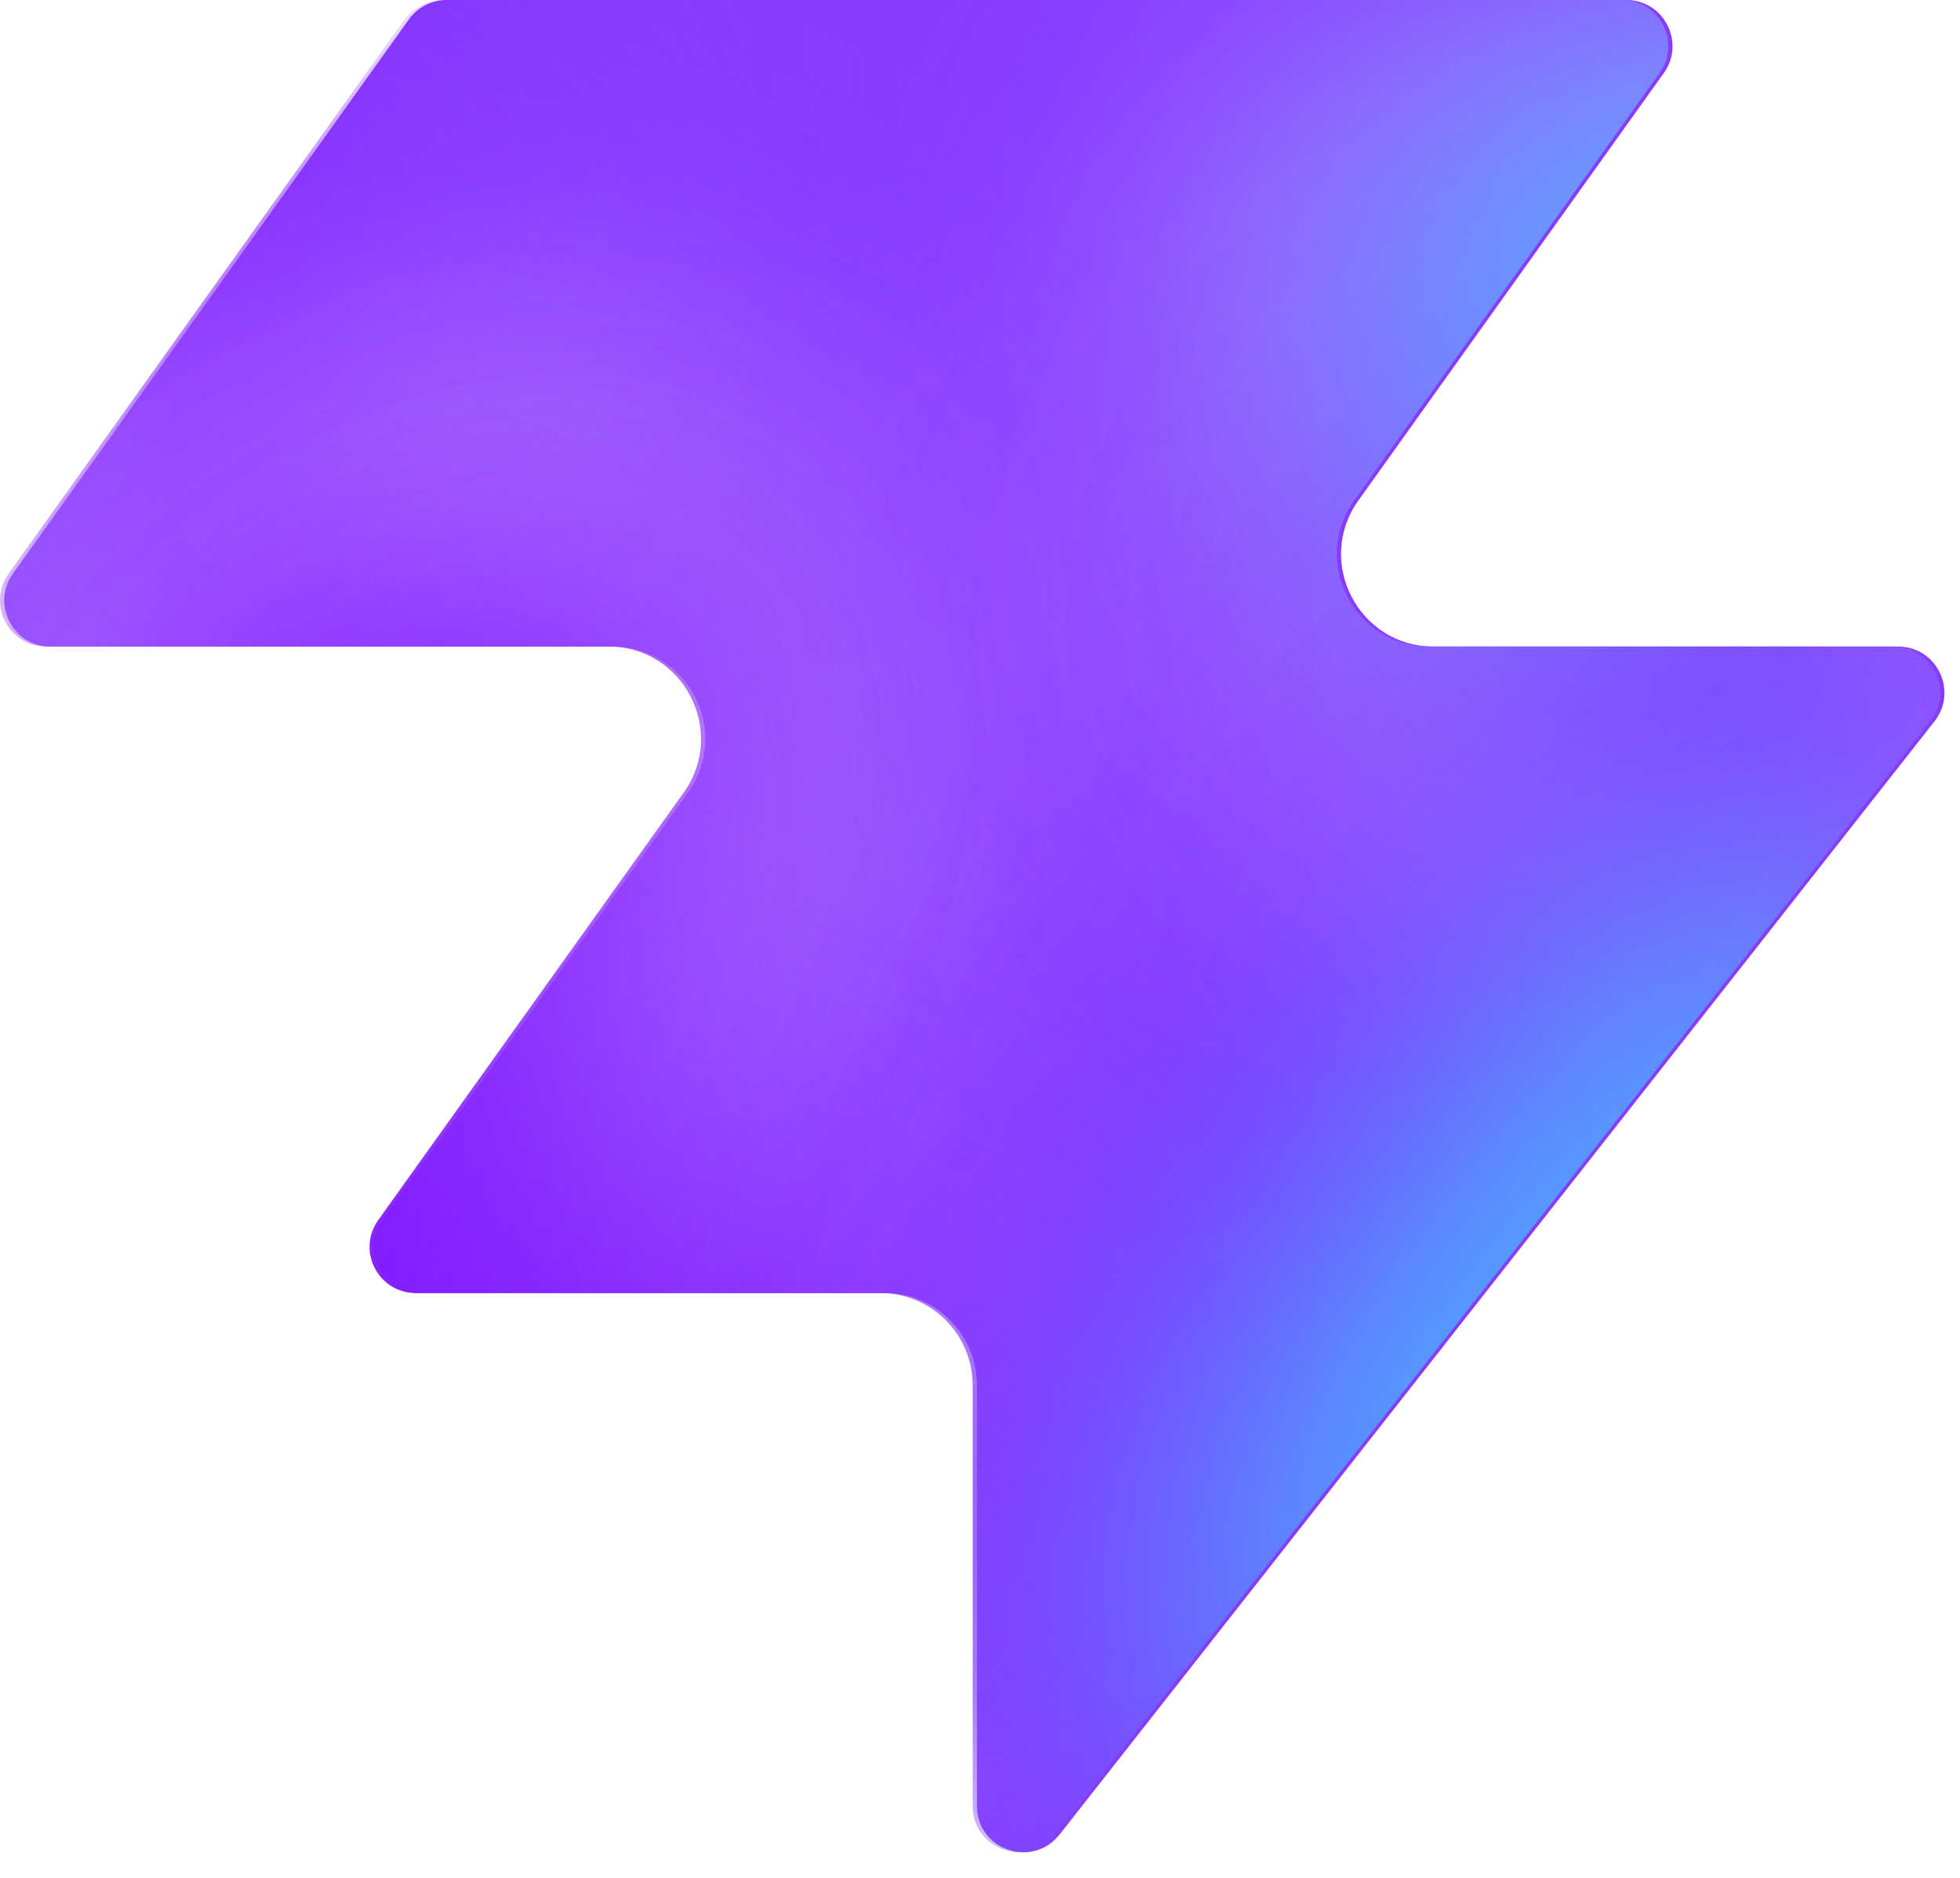
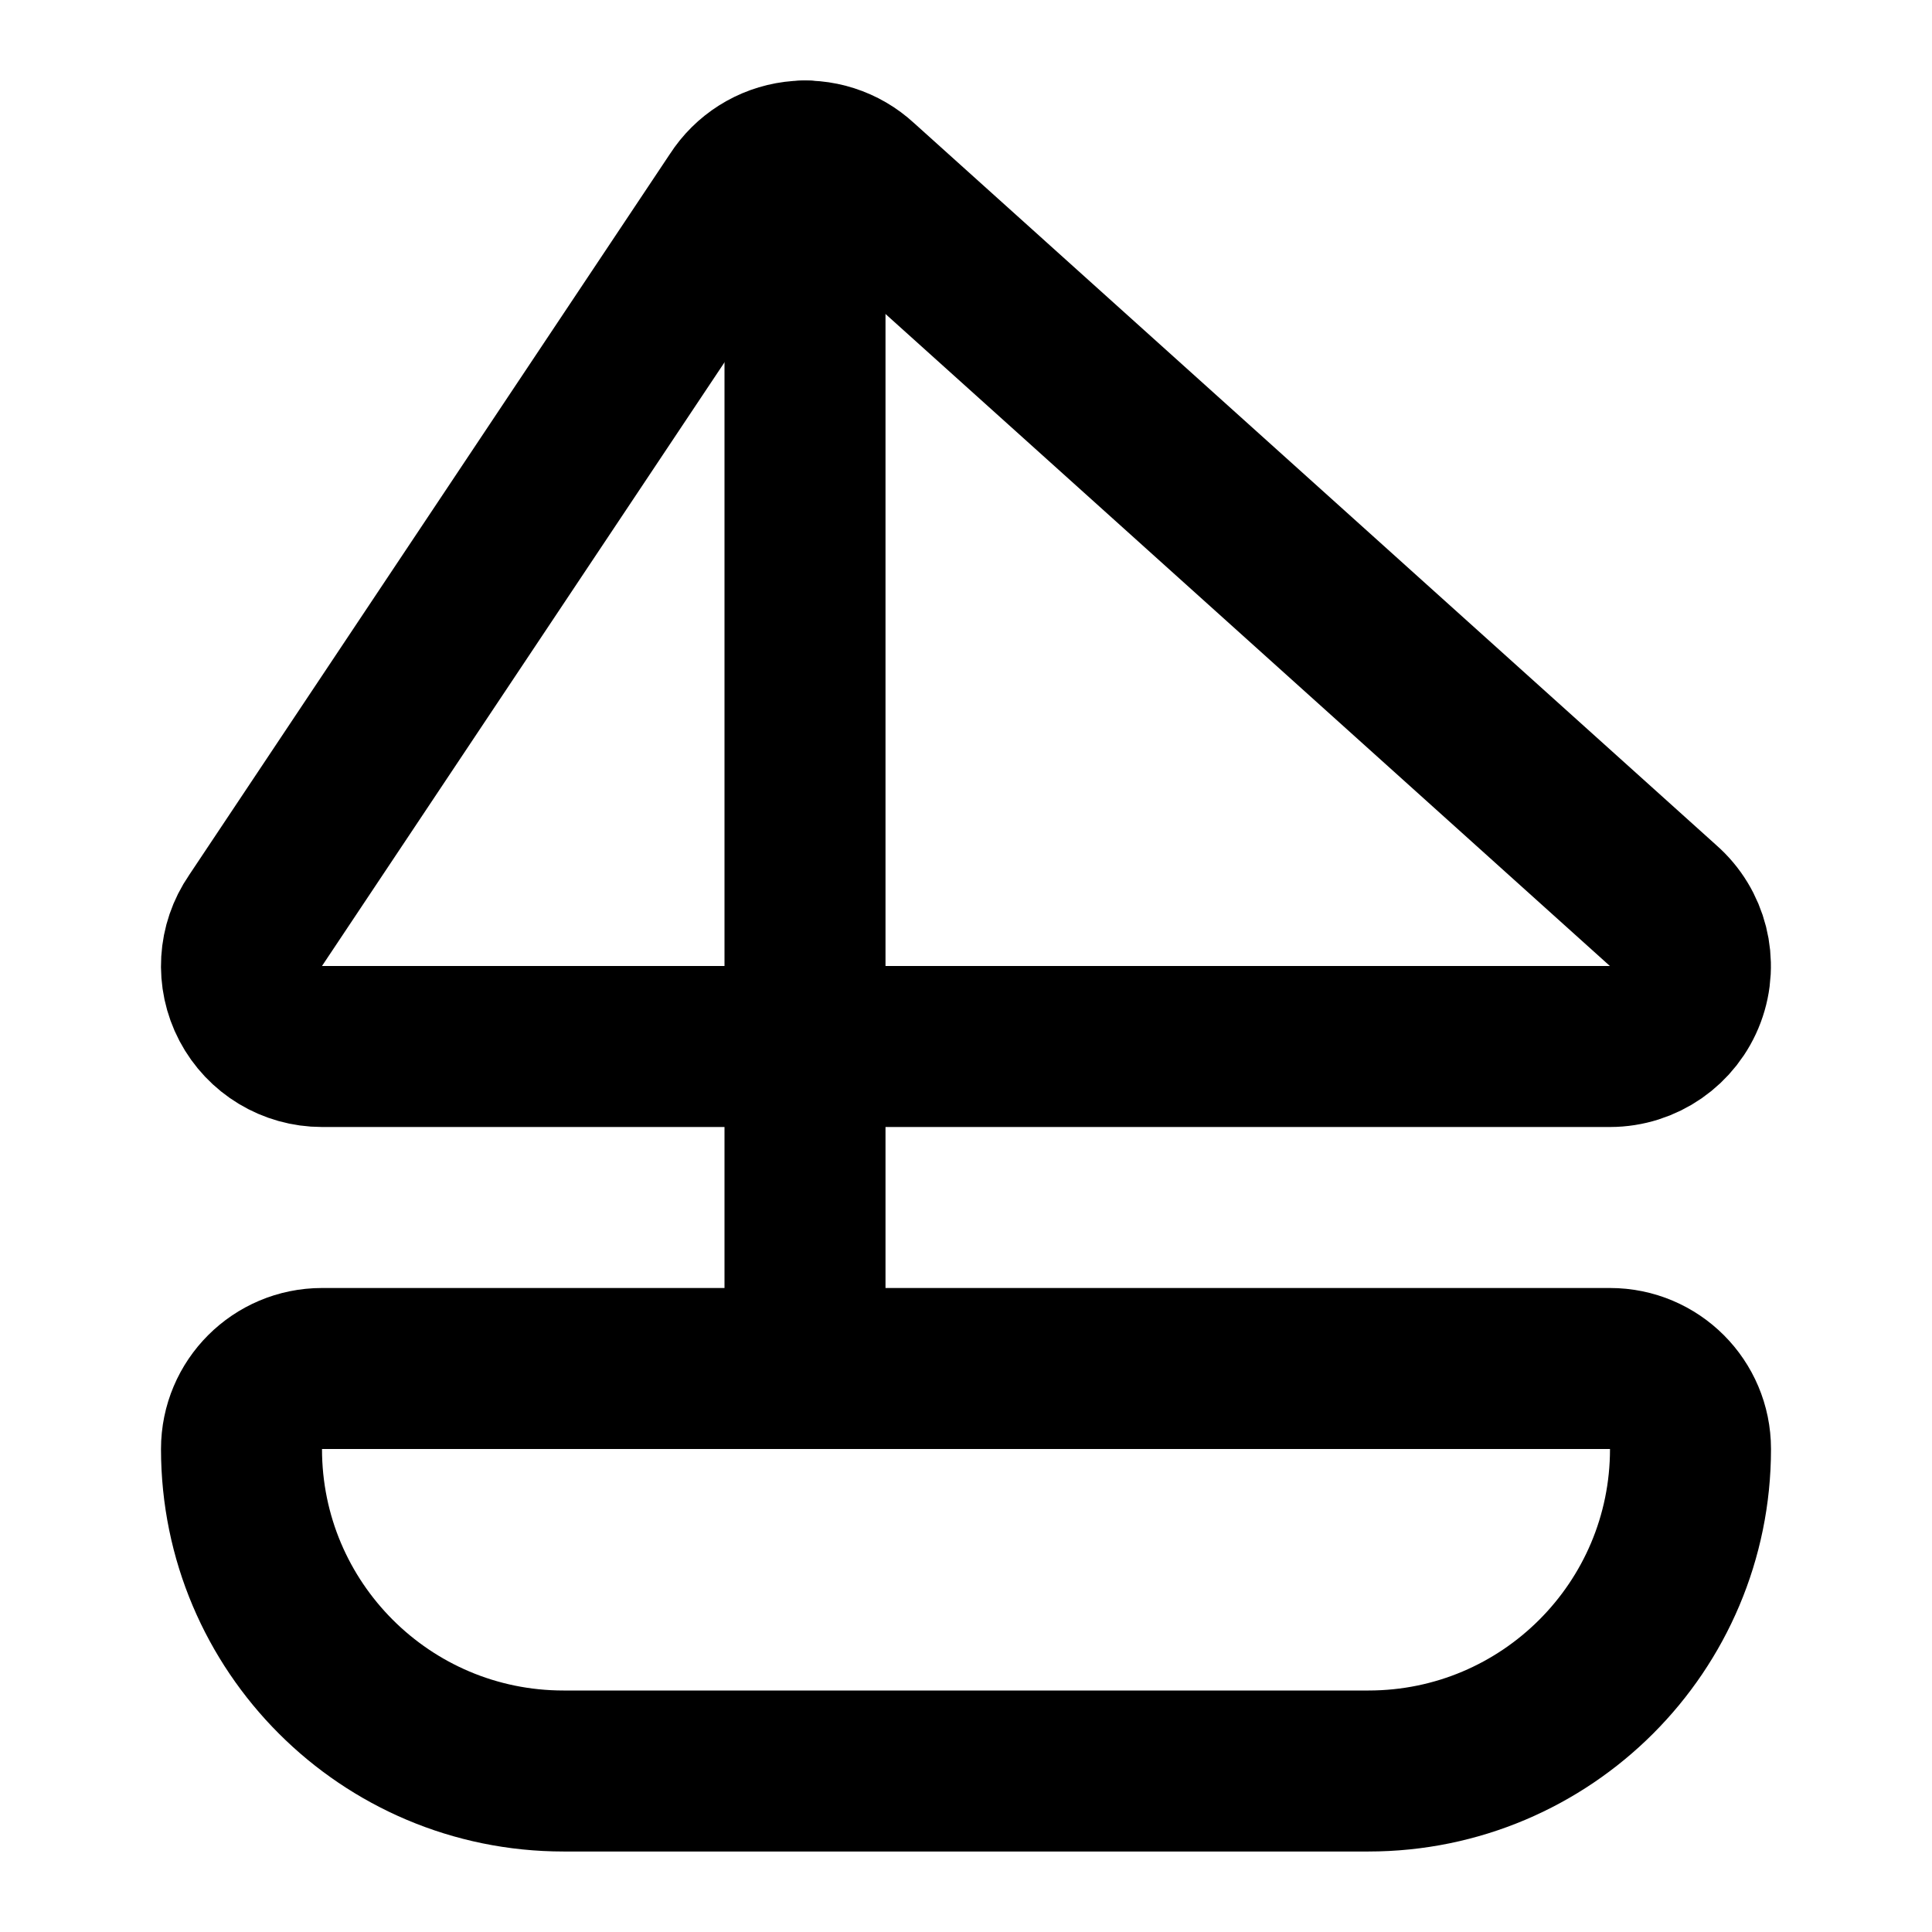
- <svg xmlns="http://www.w3.org/2000/svg" width="48" height="46" fill="none" viewBox="0 0 48 46">
-   <path fill="#863bff" d="M25.946 44.938c-.664.845-2.021.375-2.021-.698V33.937a2.26 2.26 0 0 0-2.262-2.262H10.287c-.92 0-1.456-1.04-.92-1.788l7.48-10.471c1.07-1.497 0-3.578-1.842-3.578H1.237c-.92 0-1.456-1.04-.92-1.788L10.013.474c.214-.297.556-.474.92-.474h28.894c.92 0 1.456 1.04.92 1.788l-7.48 10.471c-1.07 1.498 0 3.579 1.842 3.579h11.377c.943 0 1.473 1.088.89 1.83L25.947 44.94z" style="fill:#863bff;fill:color(display-p3 .525 .23 1);fill-opacity:1" />
-   <mask id="a" width="48" height="46" x="0" y="0" maskUnits="userSpaceOnUse" style="mask-type:alpha">
-     <path fill="#000" d="M25.842 44.938c-.664.844-2.021.375-2.021-.698V33.937a2.26 2.26 0 0 0-2.262-2.262H10.183c-.92 0-1.456-1.04-.92-1.788l7.48-10.471c1.07-1.498 0-3.579-1.842-3.579H1.133c-.92 0-1.456-1.04-.92-1.787L9.91.473c.214-.297.556-.474.92-.474h28.894c.92 0 1.456 1.04.92 1.788l-7.48 10.471c-1.07 1.498 0 3.578 1.842 3.578h11.377c.943 0 1.473 1.088.89 1.832L25.843 44.94z" style="fill:#000;fill-opacity:1" />
-   </mask>
-   <g mask="url(#a)">
-     <g filter="url(#b)">
-       <ellipse cx="5.508" cy="14.704" fill="#ede6ff" rx="5.508" ry="14.704" style="fill:#ede6ff;fill:color(display-p3 .927 .903 1);fill-opacity:1" transform="matrix(.00324 1 1 -.00324 -4.47 31.516)" />
-     </g>
-     <g filter="url(#c)">
-       <ellipse cx="10.399" cy="29.851" fill="#ede6ff" rx="10.399" ry="29.851" style="fill:#ede6ff;fill:color(display-p3 .927 .903 1);fill-opacity:1" transform="matrix(.00324 1 1 -.00324 -39.328 7.883)" />
-     </g>
-     <g filter="url(#d)">
-       <ellipse cx="5.508" cy="30.487" fill="#7e14ff" rx="5.508" ry="30.487" style="fill:#7e14ff;fill:color(display-p3 .492 .077 1);fill-opacity:1" transform="rotate(89.814 -25.913 -14.639)scale(1 -1)" />
-     </g>
-     <g filter="url(#e)">
-       <ellipse cx="5.508" cy="30.599" fill="#7e14ff" rx="5.508" ry="30.599" style="fill:#7e14ff;fill:color(display-p3 .492 .077 1);fill-opacity:1" transform="rotate(89.814 -32.644 -3.334)scale(1 -1)" />
-     </g>
-     <g filter="url(#f)">
-       <ellipse cx="5.508" cy="30.599" fill="#7e14ff" rx="5.508" ry="30.599" style="fill:#7e14ff;fill:color(display-p3 .492 .077 1);fill-opacity:1" transform="matrix(.00324 1 1 -.00324 -34.34 30.47)" />
-     </g>
-     <g filter="url(#g)">
-       <ellipse cx="14.072" cy="22.078" fill="#ede6ff" rx="14.072" ry="22.078" style="fill:#ede6ff;fill:color(display-p3 .927 .903 1);fill-opacity:1" transform="rotate(93.35 24.506 48.493)scale(-1 1)" />
-     </g>
-     <g filter="url(#h)">
-       <ellipse cx="3.47" cy="21.501" fill="#7e14ff" rx="3.47" ry="21.501" style="fill:#7e14ff;fill:color(display-p3 .492 .077 1);fill-opacity:1" transform="rotate(89.009 28.708 47.59)scale(-1 1)" />
-     </g>
-     <g filter="url(#i)">
-       <ellipse cx="3.47" cy="21.501" fill="#7e14ff" rx="3.47" ry="21.501" style="fill:#7e14ff;fill:color(display-p3 .492 .077 1);fill-opacity:1" transform="rotate(89.009 28.708 47.59)scale(-1 1)" />
-     </g>
-     <g filter="url(#j)">
-       <ellipse cx=".387" cy="8.972" fill="#7e14ff" rx="4.407" ry="29.108" style="fill:#7e14ff;fill:color(display-p3 .492 .077 1);fill-opacity:1" transform="rotate(39.51 .387 8.972)" />
-     </g>
-     <g filter="url(#k)">
-       <ellipse cx="47.523" cy="-6.092" fill="#7e14ff" rx="4.407" ry="29.108" style="fill:#7e14ff;fill:color(display-p3 .492 .077 1);fill-opacity:1" transform="rotate(37.892 47.523 -6.092)" />
-     </g>
-     <g filter="url(#l)">
-       <ellipse cx="41.412" cy="6.333" fill="#47bfff" rx="5.971" ry="9.665" style="fill:#47bfff;fill:color(display-p3 .28 .748 1);fill-opacity:1" transform="rotate(37.892 41.412 6.333)" />
-     </g>
-     <g filter="url(#m)">
-       <ellipse cx="-1.879" cy="38.332" fill="#7e14ff" rx="4.407" ry="29.108" style="fill:#7e14ff;fill:color(display-p3 .492 .077 1);fill-opacity:1" transform="rotate(37.892 -1.88 38.332)" />
-     </g>
-     <g filter="url(#n)">
-       <ellipse cx="-1.879" cy="38.332" fill="#7e14ff" rx="4.407" ry="29.108" style="fill:#7e14ff;fill:color(display-p3 .492 .077 1);fill-opacity:1" transform="rotate(37.892 -1.88 38.332)" />
-     </g>
-     <g filter="url(#o)">
-       <ellipse cx="35.651" cy="29.907" fill="#7e14ff" rx="4.407" ry="29.108" style="fill:#7e14ff;fill:color(display-p3 .492 .077 1);fill-opacity:1" transform="rotate(37.892 35.651 29.907)" />
-     </g>
-     <g filter="url(#p)">
-       <ellipse cx="38.418" cy="32.4" fill="#47bfff" rx="5.971" ry="15.297" style="fill:#47bfff;fill:color(display-p3 .28 .748 1);fill-opacity:1" transform="rotate(37.892 38.418 32.4)" />
-     </g>
-   </g>
-   <defs>
-     <filter id="b" width="60.045" height="41.654" x="-19.77" y="16.149" color-interpolation-filters="sRGB" filterUnits="userSpaceOnUse">
-       <feFlood flood-opacity="0" result="BackgroundImageFix" />
-       <feBlend in="SourceGraphic" in2="BackgroundImageFix" result="shape" />
-       <feGaussianBlur result="effect1_foregroundBlur_2002_17158" stdDeviation="7.659" />
-     </filter>
-     <filter id="c" width="90.34" height="51.437" x="-54.613" y="-7.533" color-interpolation-filters="sRGB" filterUnits="userSpaceOnUse">
-       <feFlood flood-opacity="0" result="BackgroundImageFix" />
-       <feBlend in="SourceGraphic" in2="BackgroundImageFix" result="shape" />
-       <feGaussianBlur result="effect1_foregroundBlur_2002_17158" stdDeviation="7.659" />
-     </filter>
-     <filter id="d" width="79.355" height="29.4" x="-49.64" y="2.03" color-interpolation-filters="sRGB" filterUnits="userSpaceOnUse">
-       <feFlood flood-opacity="0" result="BackgroundImageFix" />
-       <feBlend in="SourceGraphic" in2="BackgroundImageFix" result="shape" />
-       <feGaussianBlur result="effect1_foregroundBlur_2002_17158" stdDeviation="4.596" />
-     </filter>
-     <filter id="e" width="79.579" height="29.4" x="-45.045" y="20.029" color-interpolation-filters="sRGB" filterUnits="userSpaceOnUse">
-       <feFlood flood-opacity="0" result="BackgroundImageFix" />
-       <feBlend in="SourceGraphic" in2="BackgroundImageFix" result="shape" />
-       <feGaussianBlur result="effect1_foregroundBlur_2002_17158" stdDeviation="4.596" />
-     </filter>
-     <filter id="f" width="79.579" height="29.4" x="-43.513" y="21.178" color-interpolation-filters="sRGB" filterUnits="userSpaceOnUse">
-       <feFlood flood-opacity="0" result="BackgroundImageFix" />
-       <feBlend in="SourceGraphic" in2="BackgroundImageFix" result="shape" />
-       <feGaussianBlur result="effect1_foregroundBlur_2002_17158" stdDeviation="4.596" />
-     </filter>
-     <filter id="g" width="74.749" height="58.852" x="15.756" y="-17.901" color-interpolation-filters="sRGB" filterUnits="userSpaceOnUse">
-       <feFlood flood-opacity="0" result="BackgroundImageFix" />
-       <feBlend in="SourceGraphic" in2="BackgroundImageFix" result="shape" />
-       <feGaussianBlur result="effect1_foregroundBlur_2002_17158" stdDeviation="7.659" />
-     </filter>
-     <filter id="h" width="61.377" height="25.362" x="23.548" y="2.284" color-interpolation-filters="sRGB" filterUnits="userSpaceOnUse">
-       <feFlood flood-opacity="0" result="BackgroundImageFix" />
-       <feBlend in="SourceGraphic" in2="BackgroundImageFix" result="shape" />
-       <feGaussianBlur result="effect1_foregroundBlur_2002_17158" stdDeviation="4.596" />
-     </filter>
-     <filter id="i" width="61.377" height="25.362" x="23.548" y="2.284" color-interpolation-filters="sRGB" filterUnits="userSpaceOnUse">
-       <feFlood flood-opacity="0" result="BackgroundImageFix" />
-       <feBlend in="SourceGraphic" in2="BackgroundImageFix" result="shape" />
-       <feGaussianBlur result="effect1_foregroundBlur_2002_17158" stdDeviation="4.596" />
-     </filter>
-     <filter id="j" width="56.045" height="63.649" x="-27.636" y="-22.853" color-interpolation-filters="sRGB" filterUnits="userSpaceOnUse">
-       <feFlood flood-opacity="0" result="BackgroundImageFix" />
-       <feBlend in="SourceGraphic" in2="BackgroundImageFix" result="shape" />
-       <feGaussianBlur result="effect1_foregroundBlur_2002_17158" stdDeviation="4.596" />
-     </filter>
-     <filter id="k" width="54.814" height="64.646" x="20.116" y="-38.415" color-interpolation-filters="sRGB" filterUnits="userSpaceOnUse">
-       <feFlood flood-opacity="0" result="BackgroundImageFix" />
-       <feBlend in="SourceGraphic" in2="BackgroundImageFix" result="shape" />
-       <feGaussianBlur result="effect1_foregroundBlur_2002_17158" stdDeviation="4.596" />
-     </filter>
-     <filter id="l" width="33.541" height="35.313" x="24.641" y="-11.323" color-interpolation-filters="sRGB" filterUnits="userSpaceOnUse">
-       <feFlood flood-opacity="0" result="BackgroundImageFix" />
-       <feBlend in="SourceGraphic" in2="BackgroundImageFix" result="shape" />
-       <feGaussianBlur result="effect1_foregroundBlur_2002_17158" stdDeviation="4.596" />
-     </filter>
-     <filter id="m" width="54.814" height="64.646" x="-29.286" y="6.009" color-interpolation-filters="sRGB" filterUnits="userSpaceOnUse">
-       <feFlood flood-opacity="0" result="BackgroundImageFix" />
-       <feBlend in="SourceGraphic" in2="BackgroundImageFix" result="shape" />
-       <feGaussianBlur result="effect1_foregroundBlur_2002_17158" stdDeviation="4.596" />
-     </filter>
-     <filter id="n" width="54.814" height="64.646" x="-29.286" y="6.009" color-interpolation-filters="sRGB" filterUnits="userSpaceOnUse">
-       <feFlood flood-opacity="0" result="BackgroundImageFix" />
-       <feBlend in="SourceGraphic" in2="BackgroundImageFix" result="shape" />
-       <feGaussianBlur result="effect1_foregroundBlur_2002_17158" stdDeviation="4.596" />
-     </filter>
-     <filter id="o" width="54.814" height="64.646" x="8.244" y="-2.416" color-interpolation-filters="sRGB" filterUnits="userSpaceOnUse">
-       <feFlood flood-opacity="0" result="BackgroundImageFix" />
-       <feBlend in="SourceGraphic" in2="BackgroundImageFix" result="shape" />
-       <feGaussianBlur result="effect1_foregroundBlur_2002_17158" stdDeviation="4.596" />
-     </filter>
-     <filter id="p" width="39.409" height="43.623" x="18.713" y="10.588" color-interpolation-filters="sRGB" filterUnits="userSpaceOnUse">
-       <feFlood flood-opacity="0" result="BackgroundImageFix" />
-       <feBlend in="SourceGraphic" in2="BackgroundImageFix" result="shape" />
-       <feGaussianBlur result="effect1_foregroundBlur_2002_17158" stdDeviation="4.596" />
-     </filter>
-   </defs>
+ <svg xmlns="http://www.w3.org/2000/svg" width="256" height="256" viewBox="0 0 24 24" fill="none" stroke="currentColor" stroke-width="2" stroke-linecap="round" stroke-linejoin="round" class="lucide lucide-sailboat-icon lucide-sailboat">
+   <path d="M10 2v15" />
+   <path d="M7 22a4 4 0 0 1-4-4 1 1 0 0 1 1-1h16a1 1 0 0 1 1 1 4 4 0 0 1-4 4z" />
+   <path d="M9.159 2.46a1 1 0 0 1 1.521-.193l9.977 8.98A1 1 0 0 1 20 13H4a1 1 0 0 1-.824-1.567z" />
</svg>
